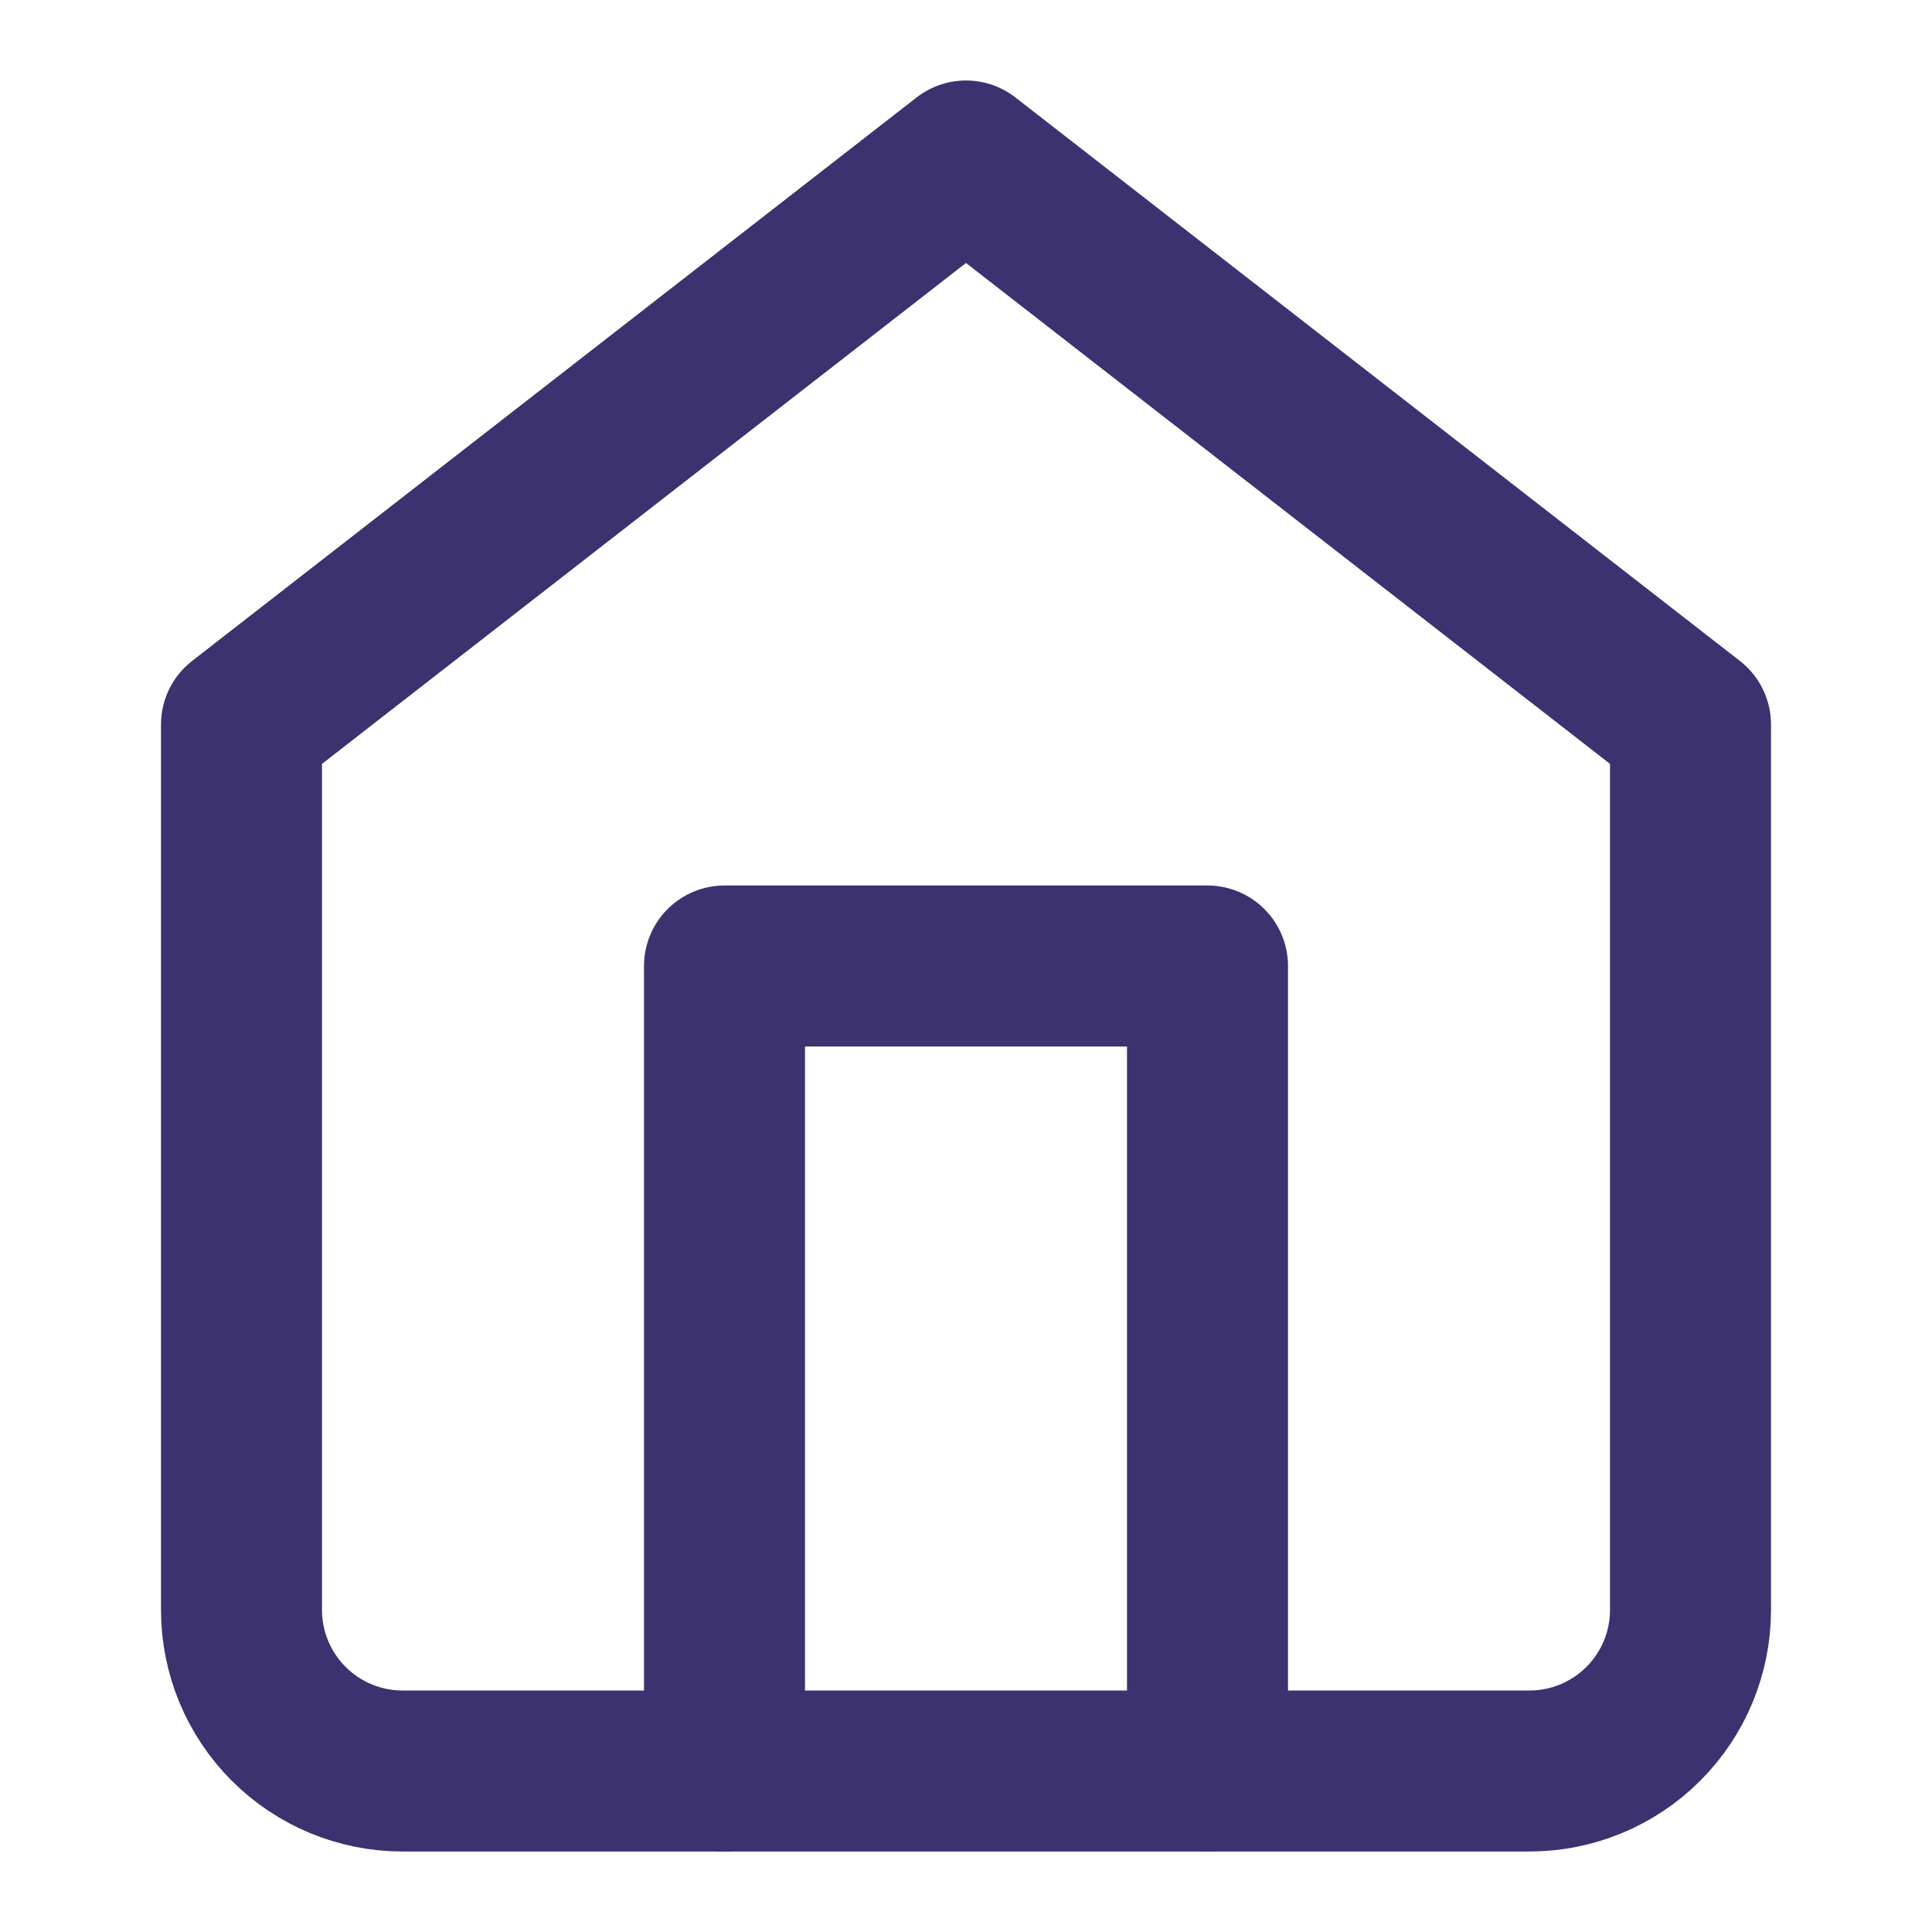
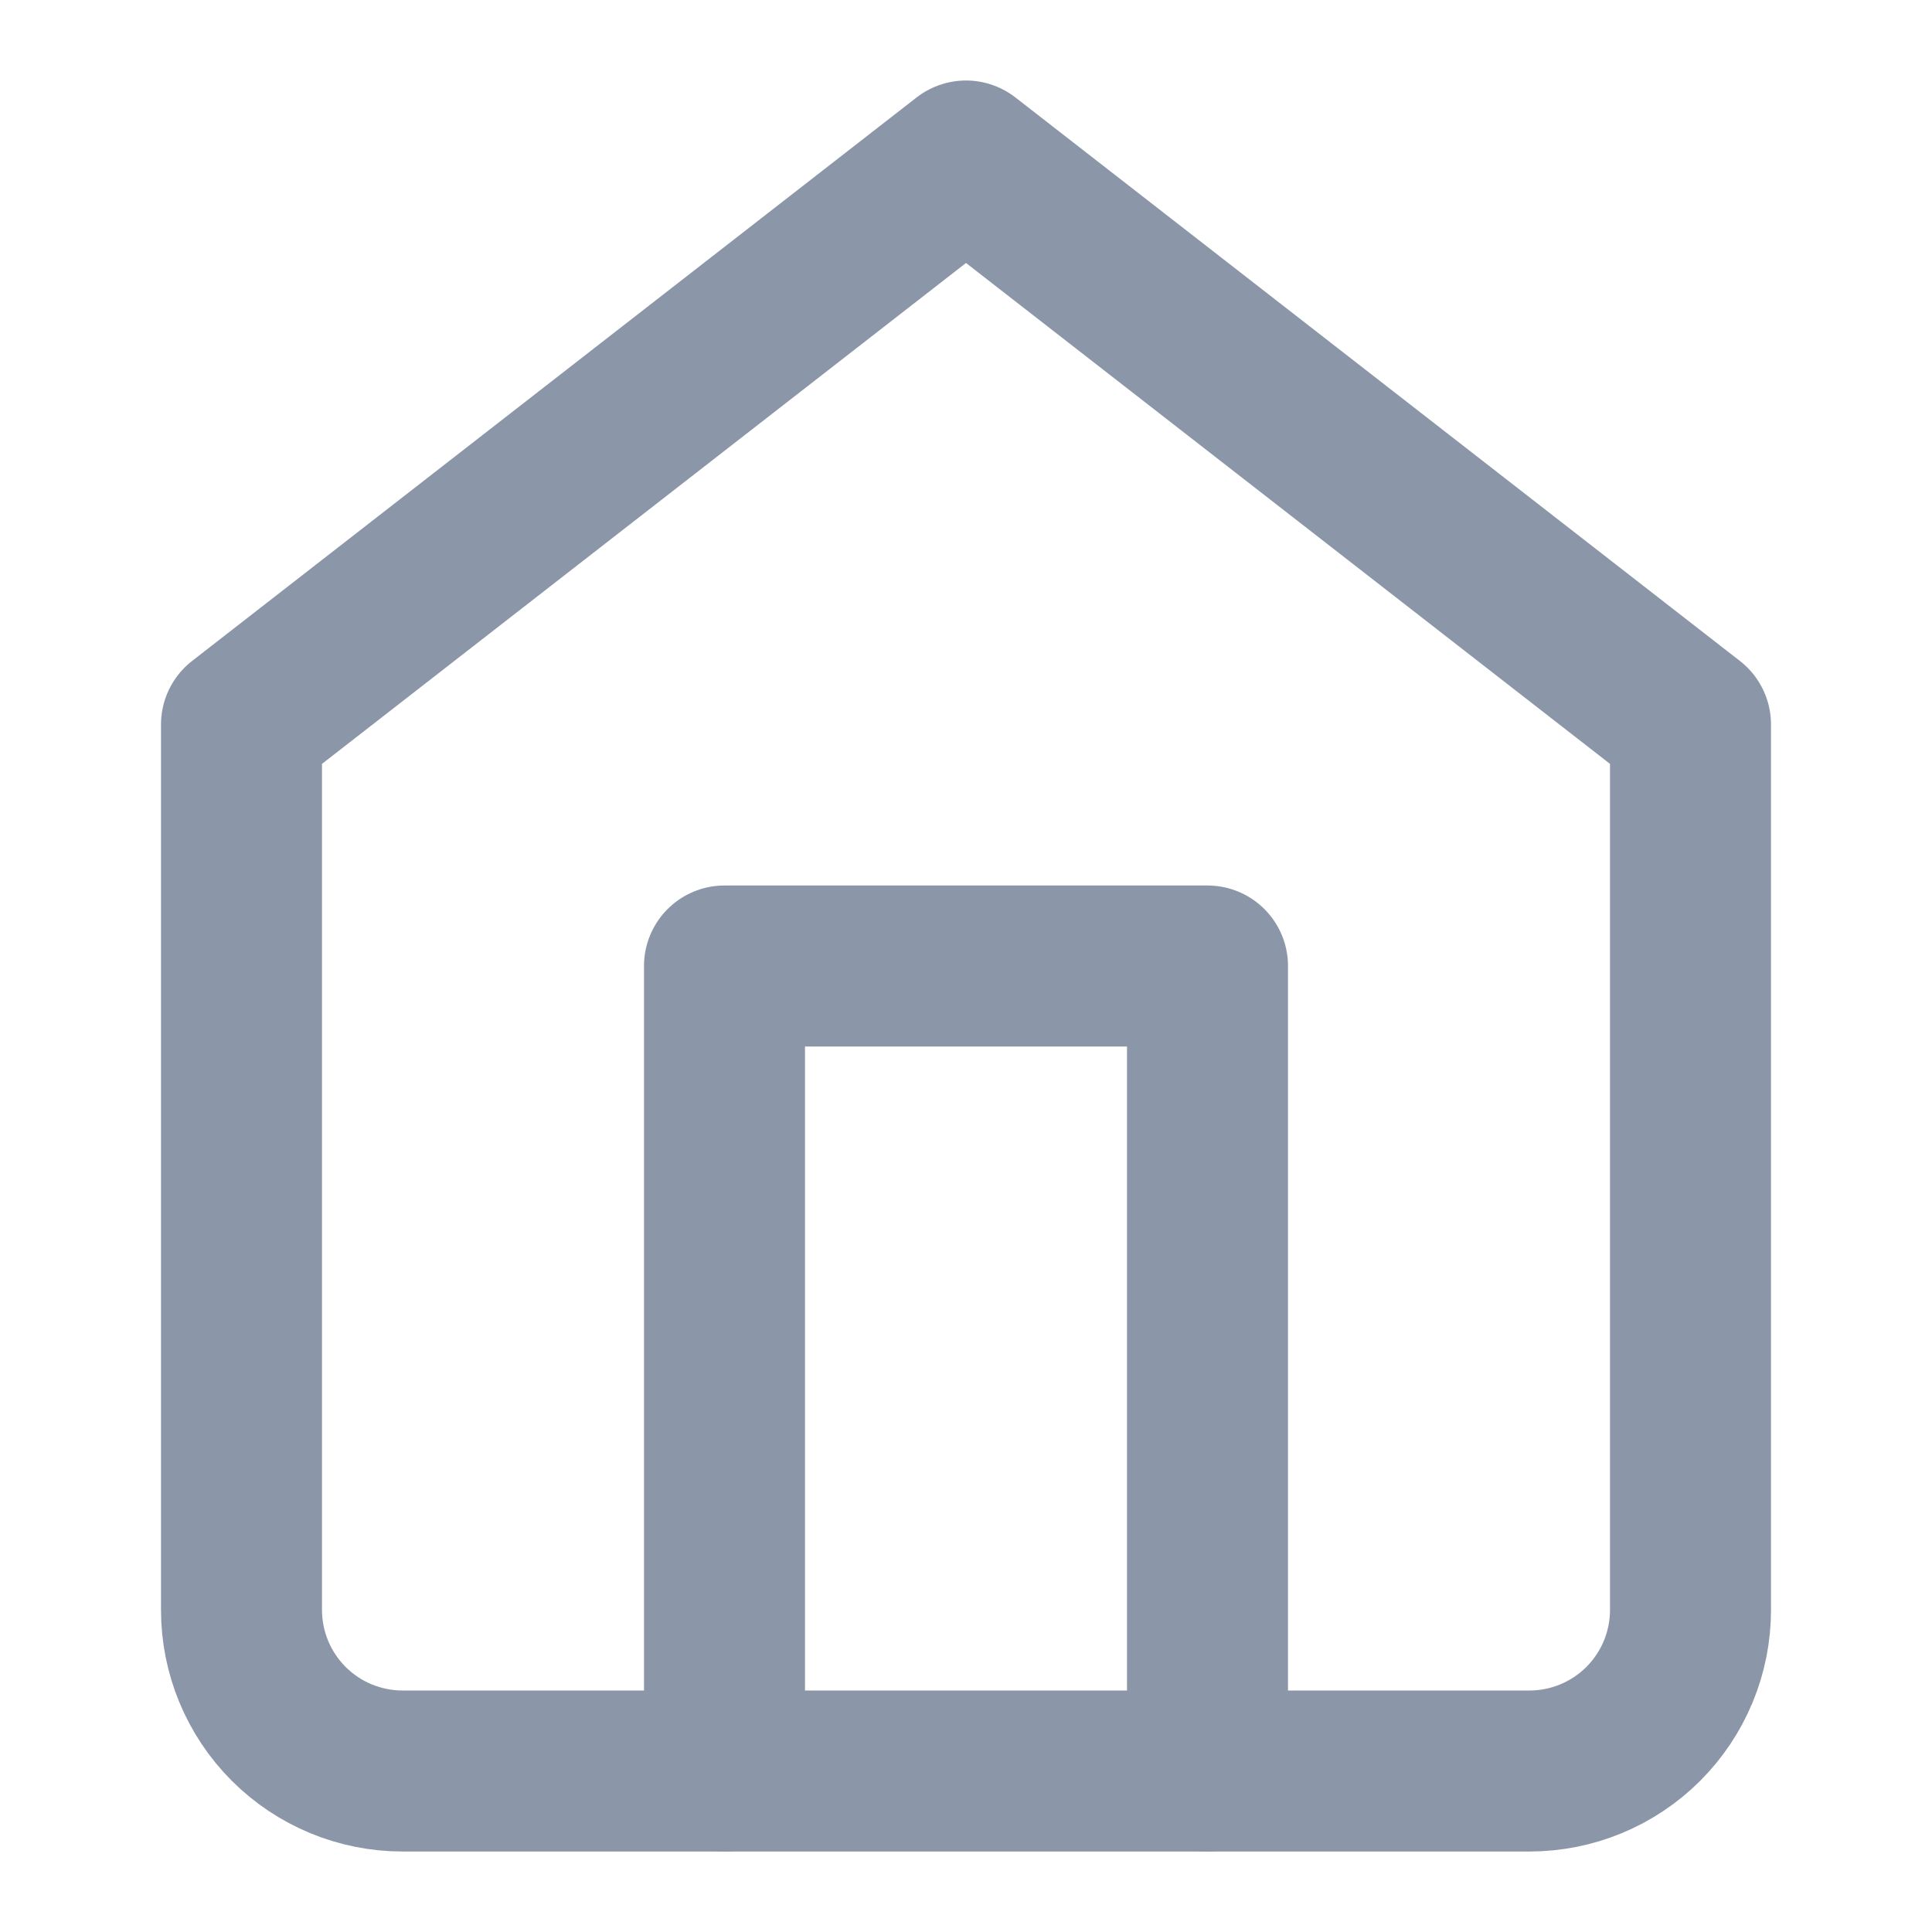
<svg xmlns="http://www.w3.org/2000/svg" width="24" height="24" viewBox="0 0 24 24" fill="none">
-   <path d="M3 9L12 2L21 9V20C21 20.53 20.789 21.039 20.414 21.414C20.039 21.789 19.53 22 19 22H5C4.47 22 3.961 21.789 3.586 21.414C3.211 21.039 3 20.53 3 20V9Z" stroke="#3D3270" stroke-width="2" stroke-linecap="round" stroke-linejoin="round" />
-   <path d="M9 22V12H15V22" stroke="#3D3270" stroke-width="2" stroke-linecap="round" stroke-linejoin="round" />
+   <path d="M3 9L12 2L21 9V20C21 20.53 20.789 21.039 20.414 21.414C20.039 21.789 19.53 22 19 22H5C4.47 22 3.961 21.789 3.586 21.414C3.211 21.039 3 20.53 3 20V9Z" stroke="#8B97A8" stroke-width="2" stroke-linecap="round" stroke-linejoin="round" />
+   <path d="M9 22V12H15V22" stroke="#8B97A8" stroke-width="2" stroke-linecap="round" stroke-linejoin="round" />
</svg>
